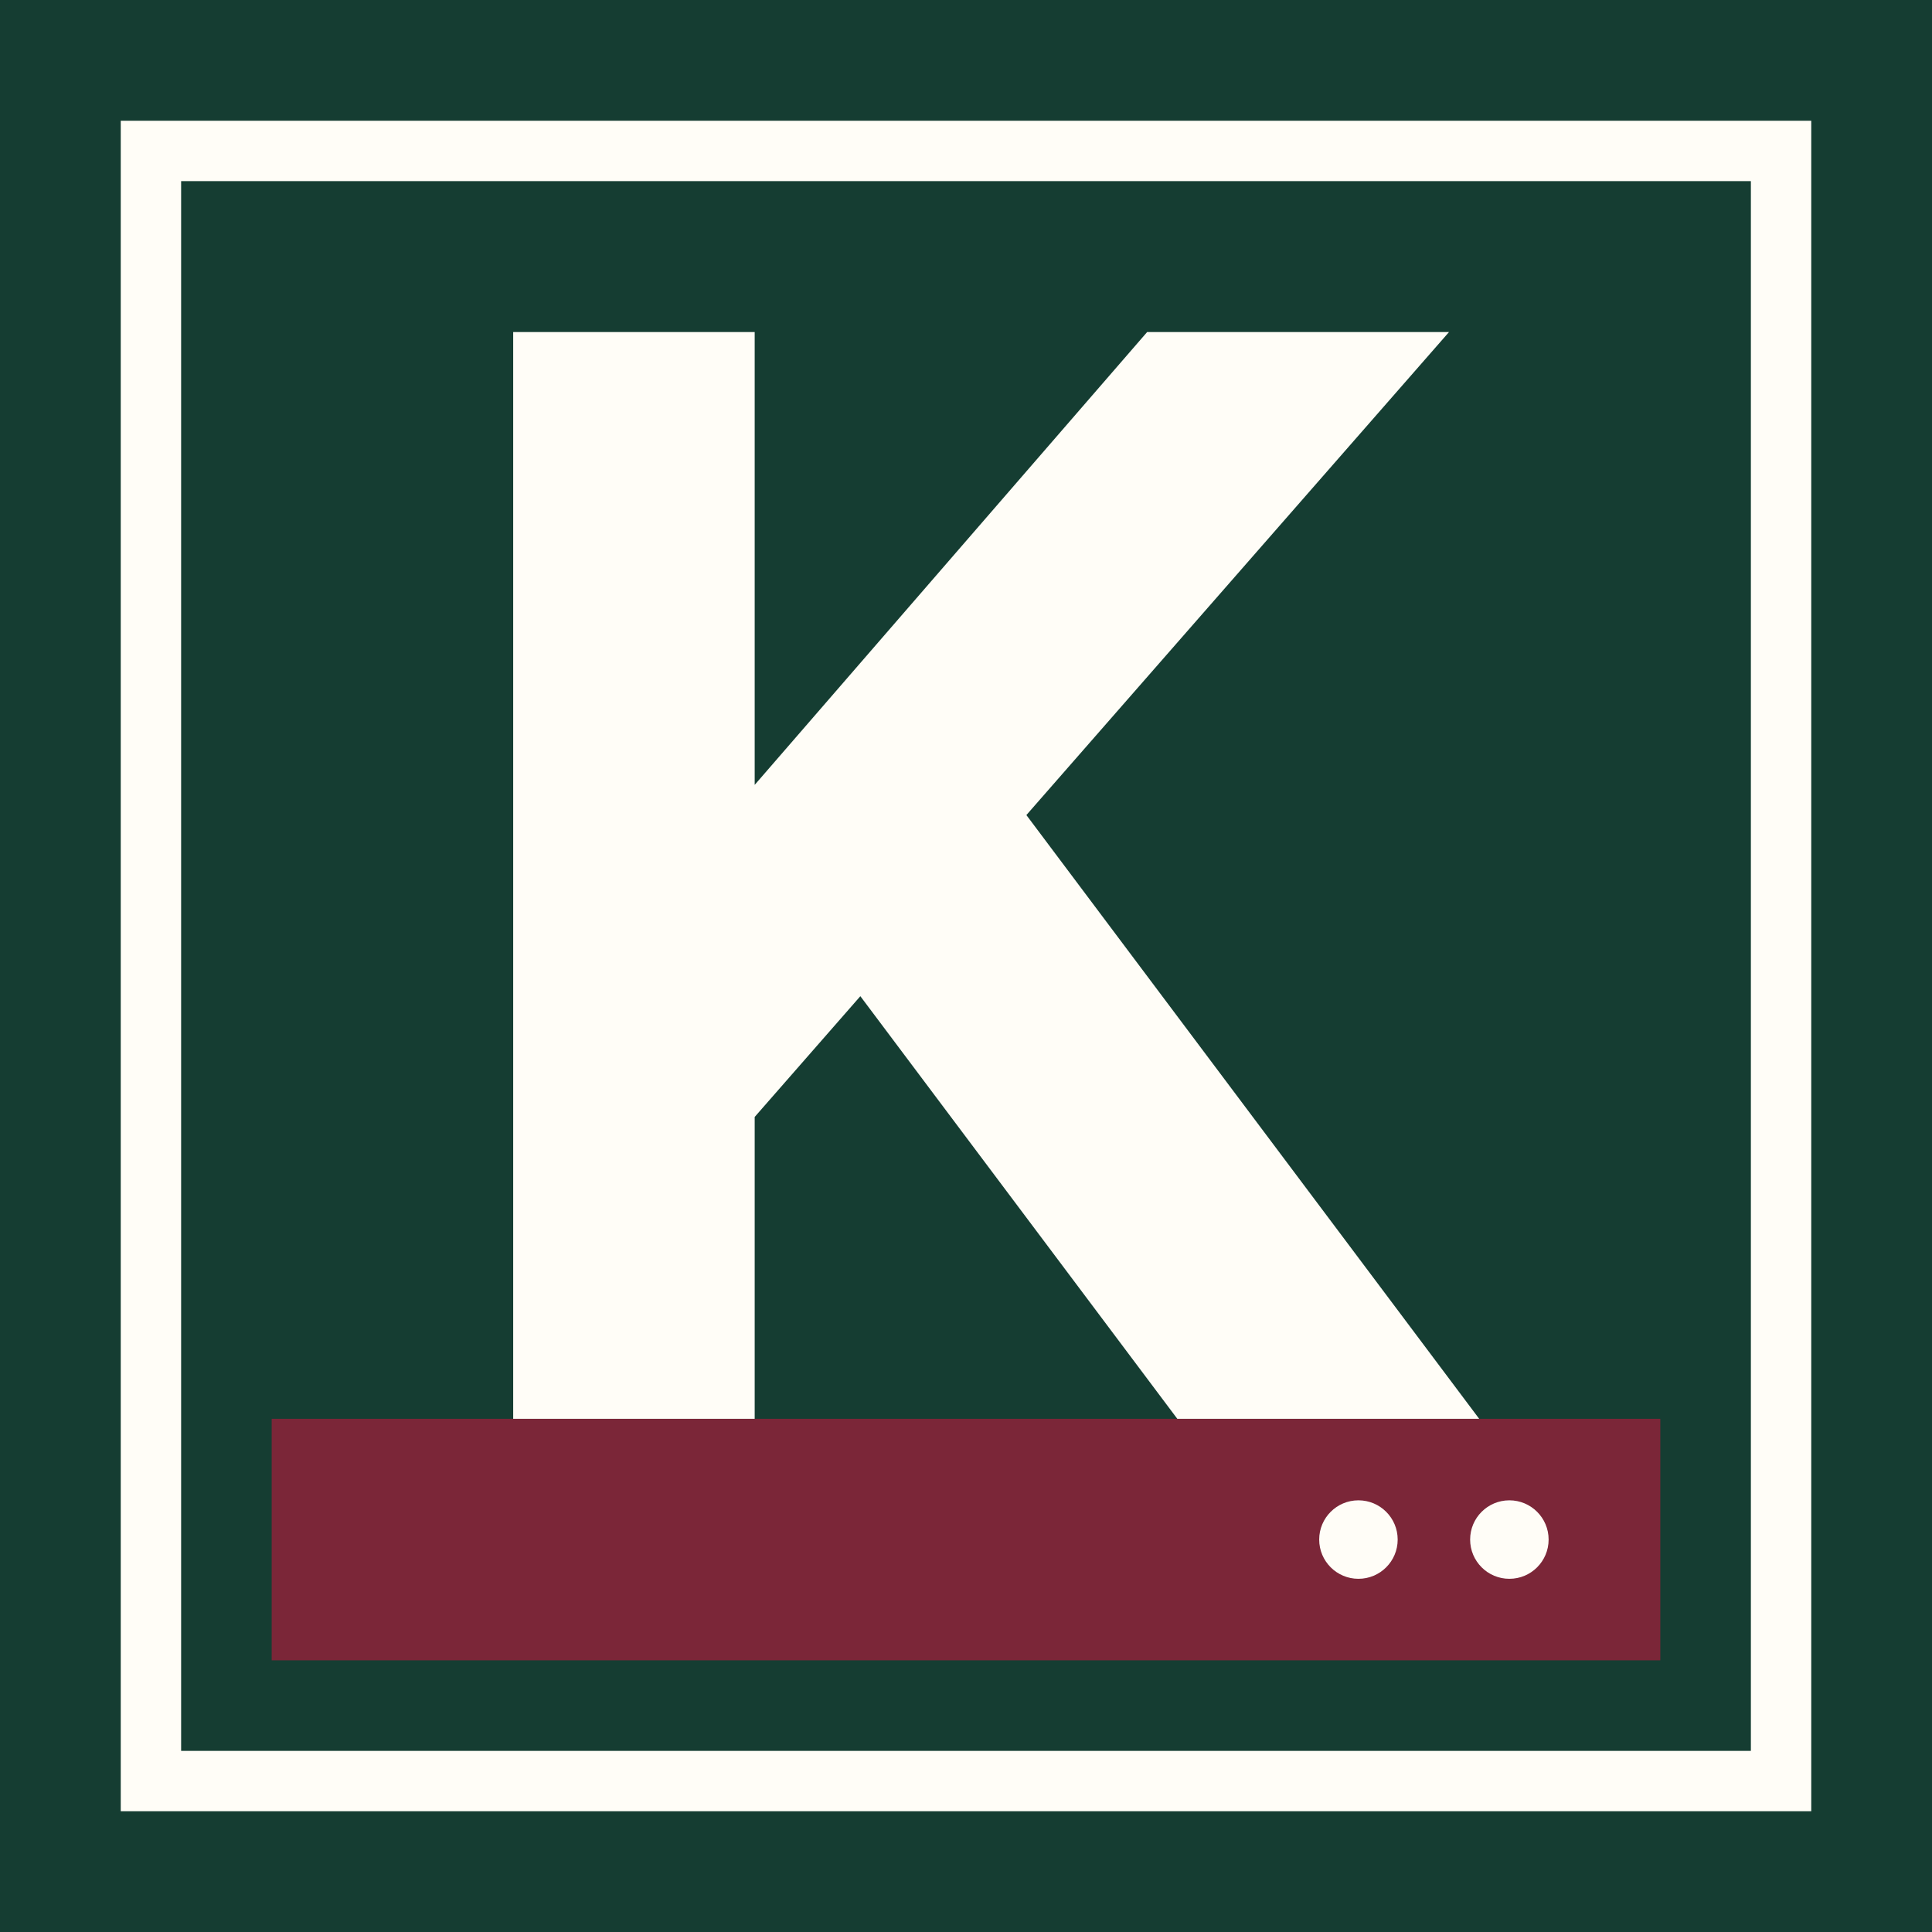
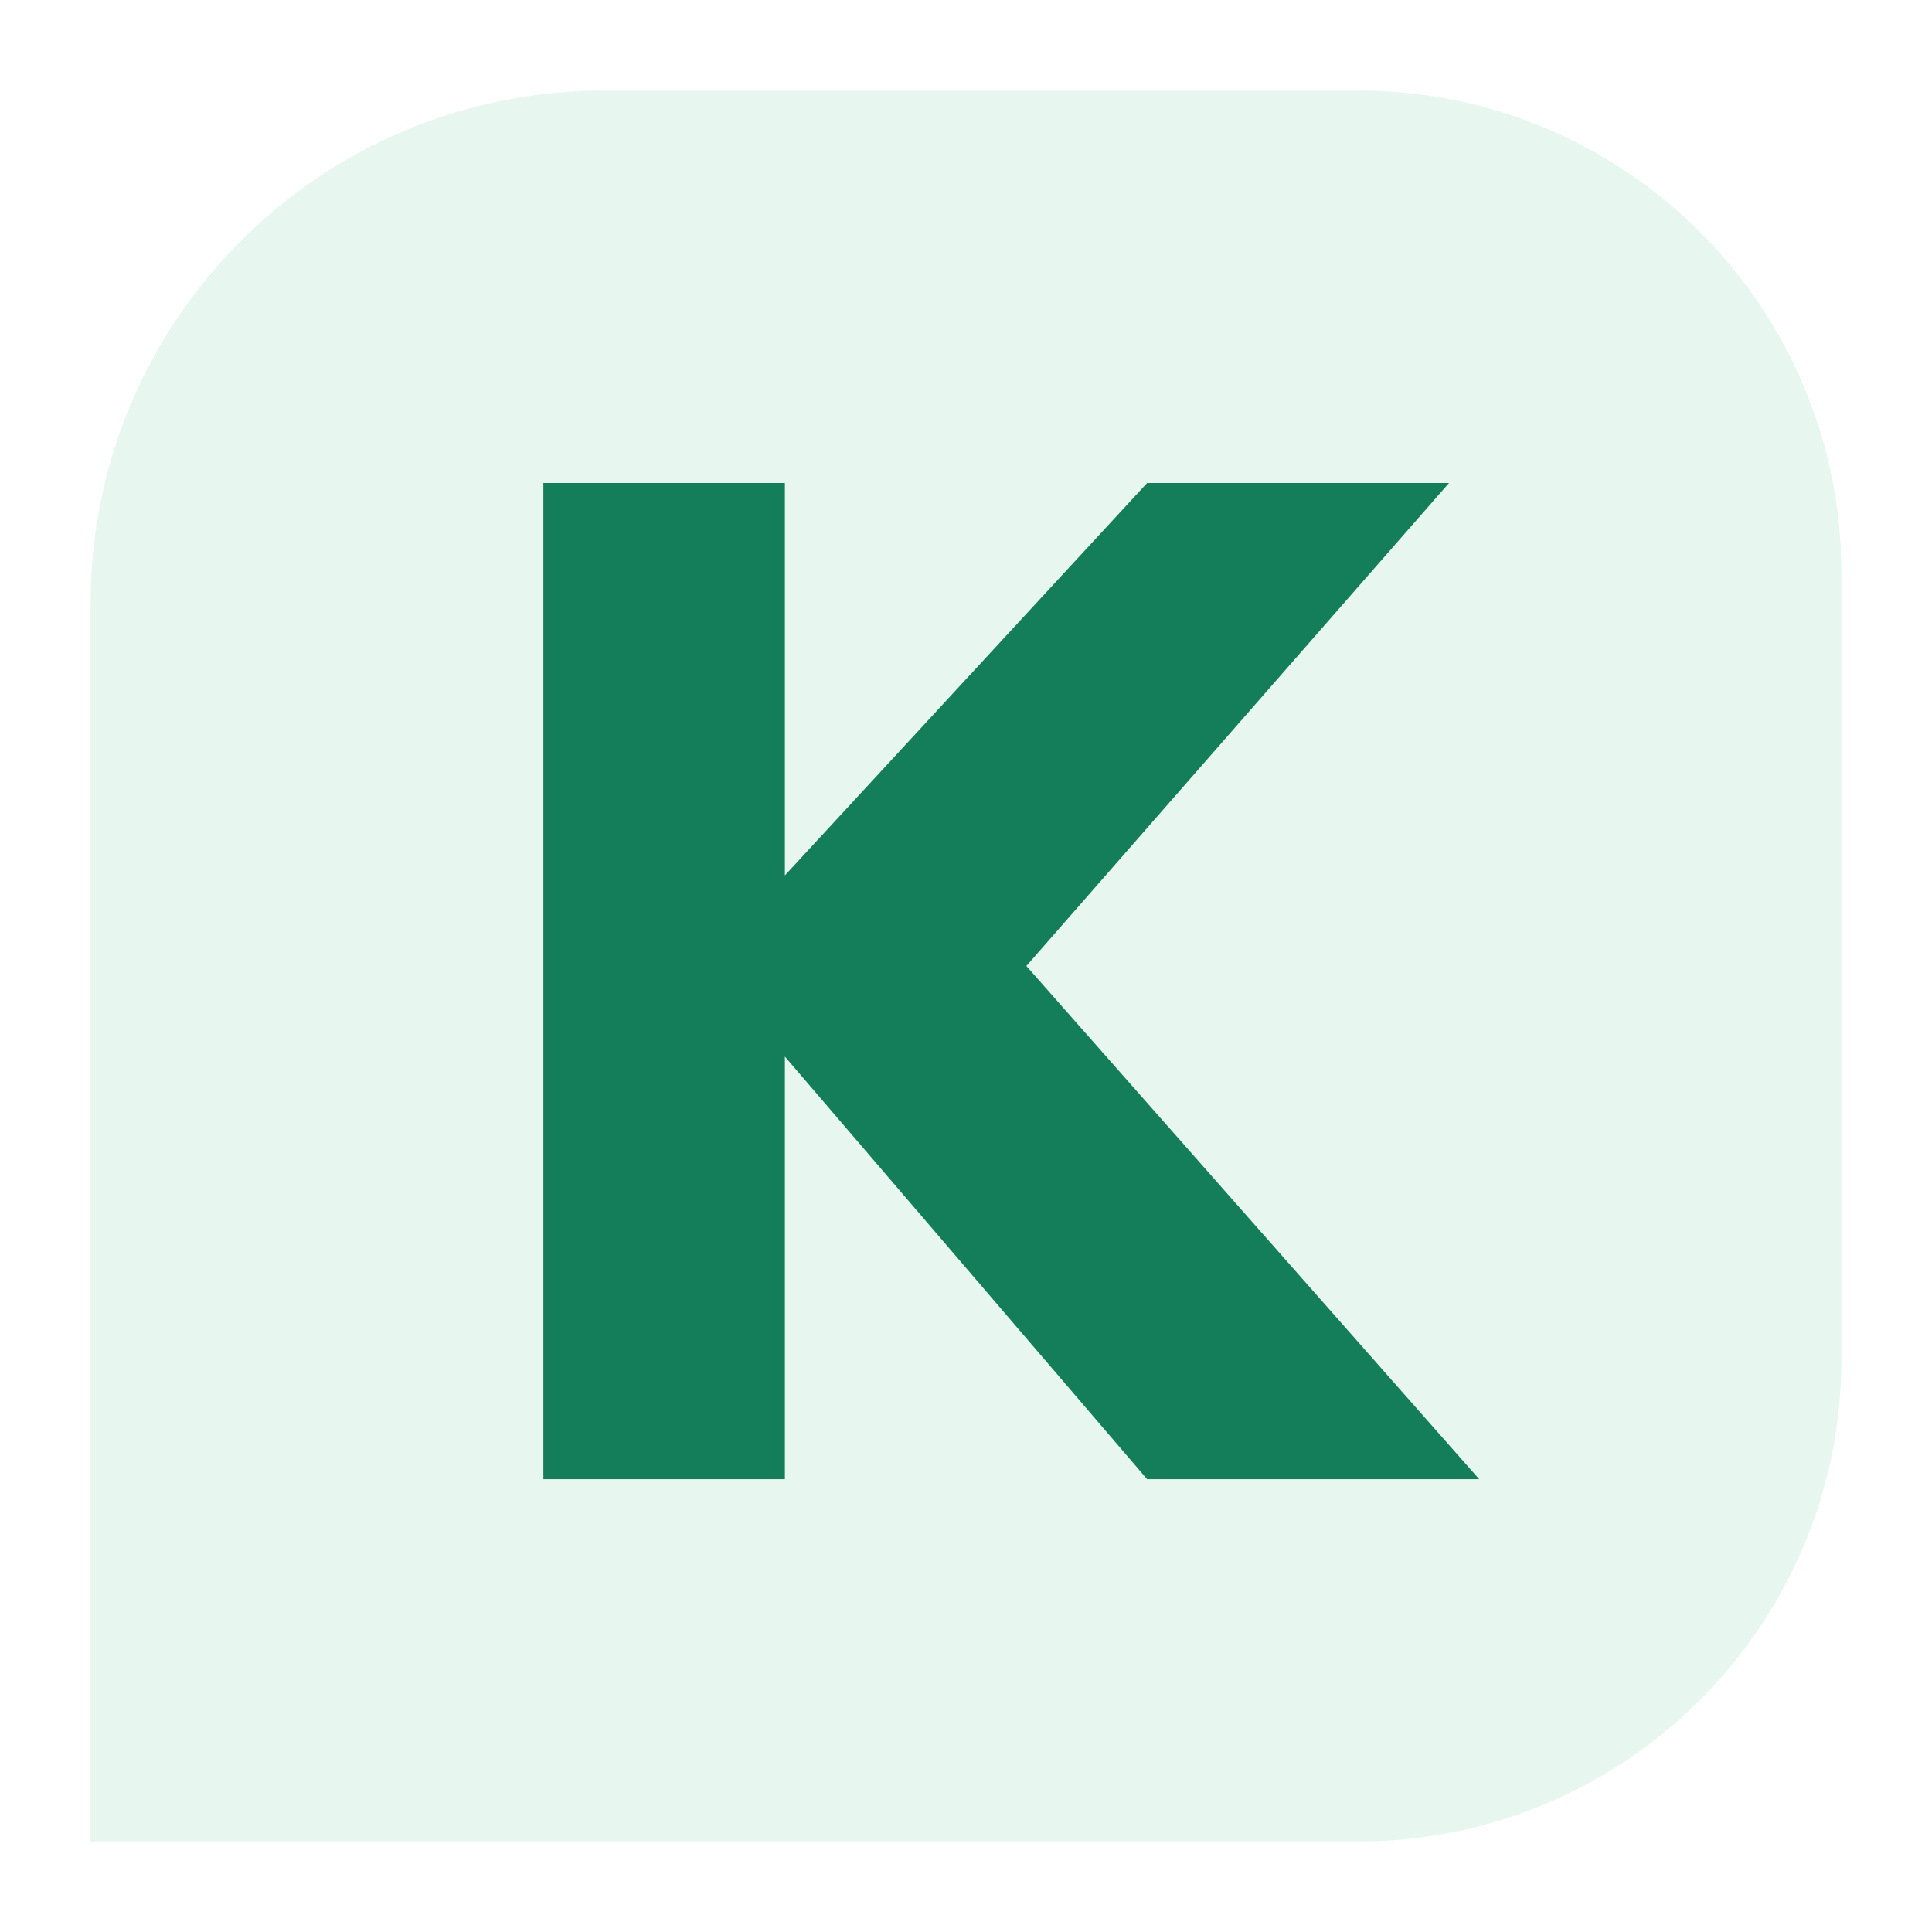
- <svg xmlns="http://www.w3.org/2000/svg" viewBox="0 0 64 64" role="img" aria-label="KU CSE Quarterly K">
-   <rect width="64" height="64" fill="#153d32" />
-   <rect x="5" y="5" width="54" height="54" fill="none" stroke="#fffdf7" stroke-width="2" />
-   <rect x="9" y="47" width="46" height="8" fill="#7b2638" />
-   <path d="M17 11h8v15l13-15h10L34 27l15 20H39L28.5 33 25 37v10h-8z" fill="#fffdf7" />
-   <circle cx="45" cy="51" r="1.3" fill="#fffdf7" />
-   <circle cx="50" cy="51" r="1.3" fill="#fffdf7" />
+ <svg xmlns="http://www.w3.org/2000/svg" viewBox="0 0 64 64" role="img" aria-label="KU meet">
+   <path d="M20 3h25a16 16 0 0 1 16 16v26a16 16 0 0 1-16 16H3V20A17 17 0 0 1 20 3Z" fill="#e7f7ef" />
+   <path d="M18 16h8v13l12-13h10L34 32l15 17H38L26 35v14h-8Z" fill="#147d59" />
</svg>
